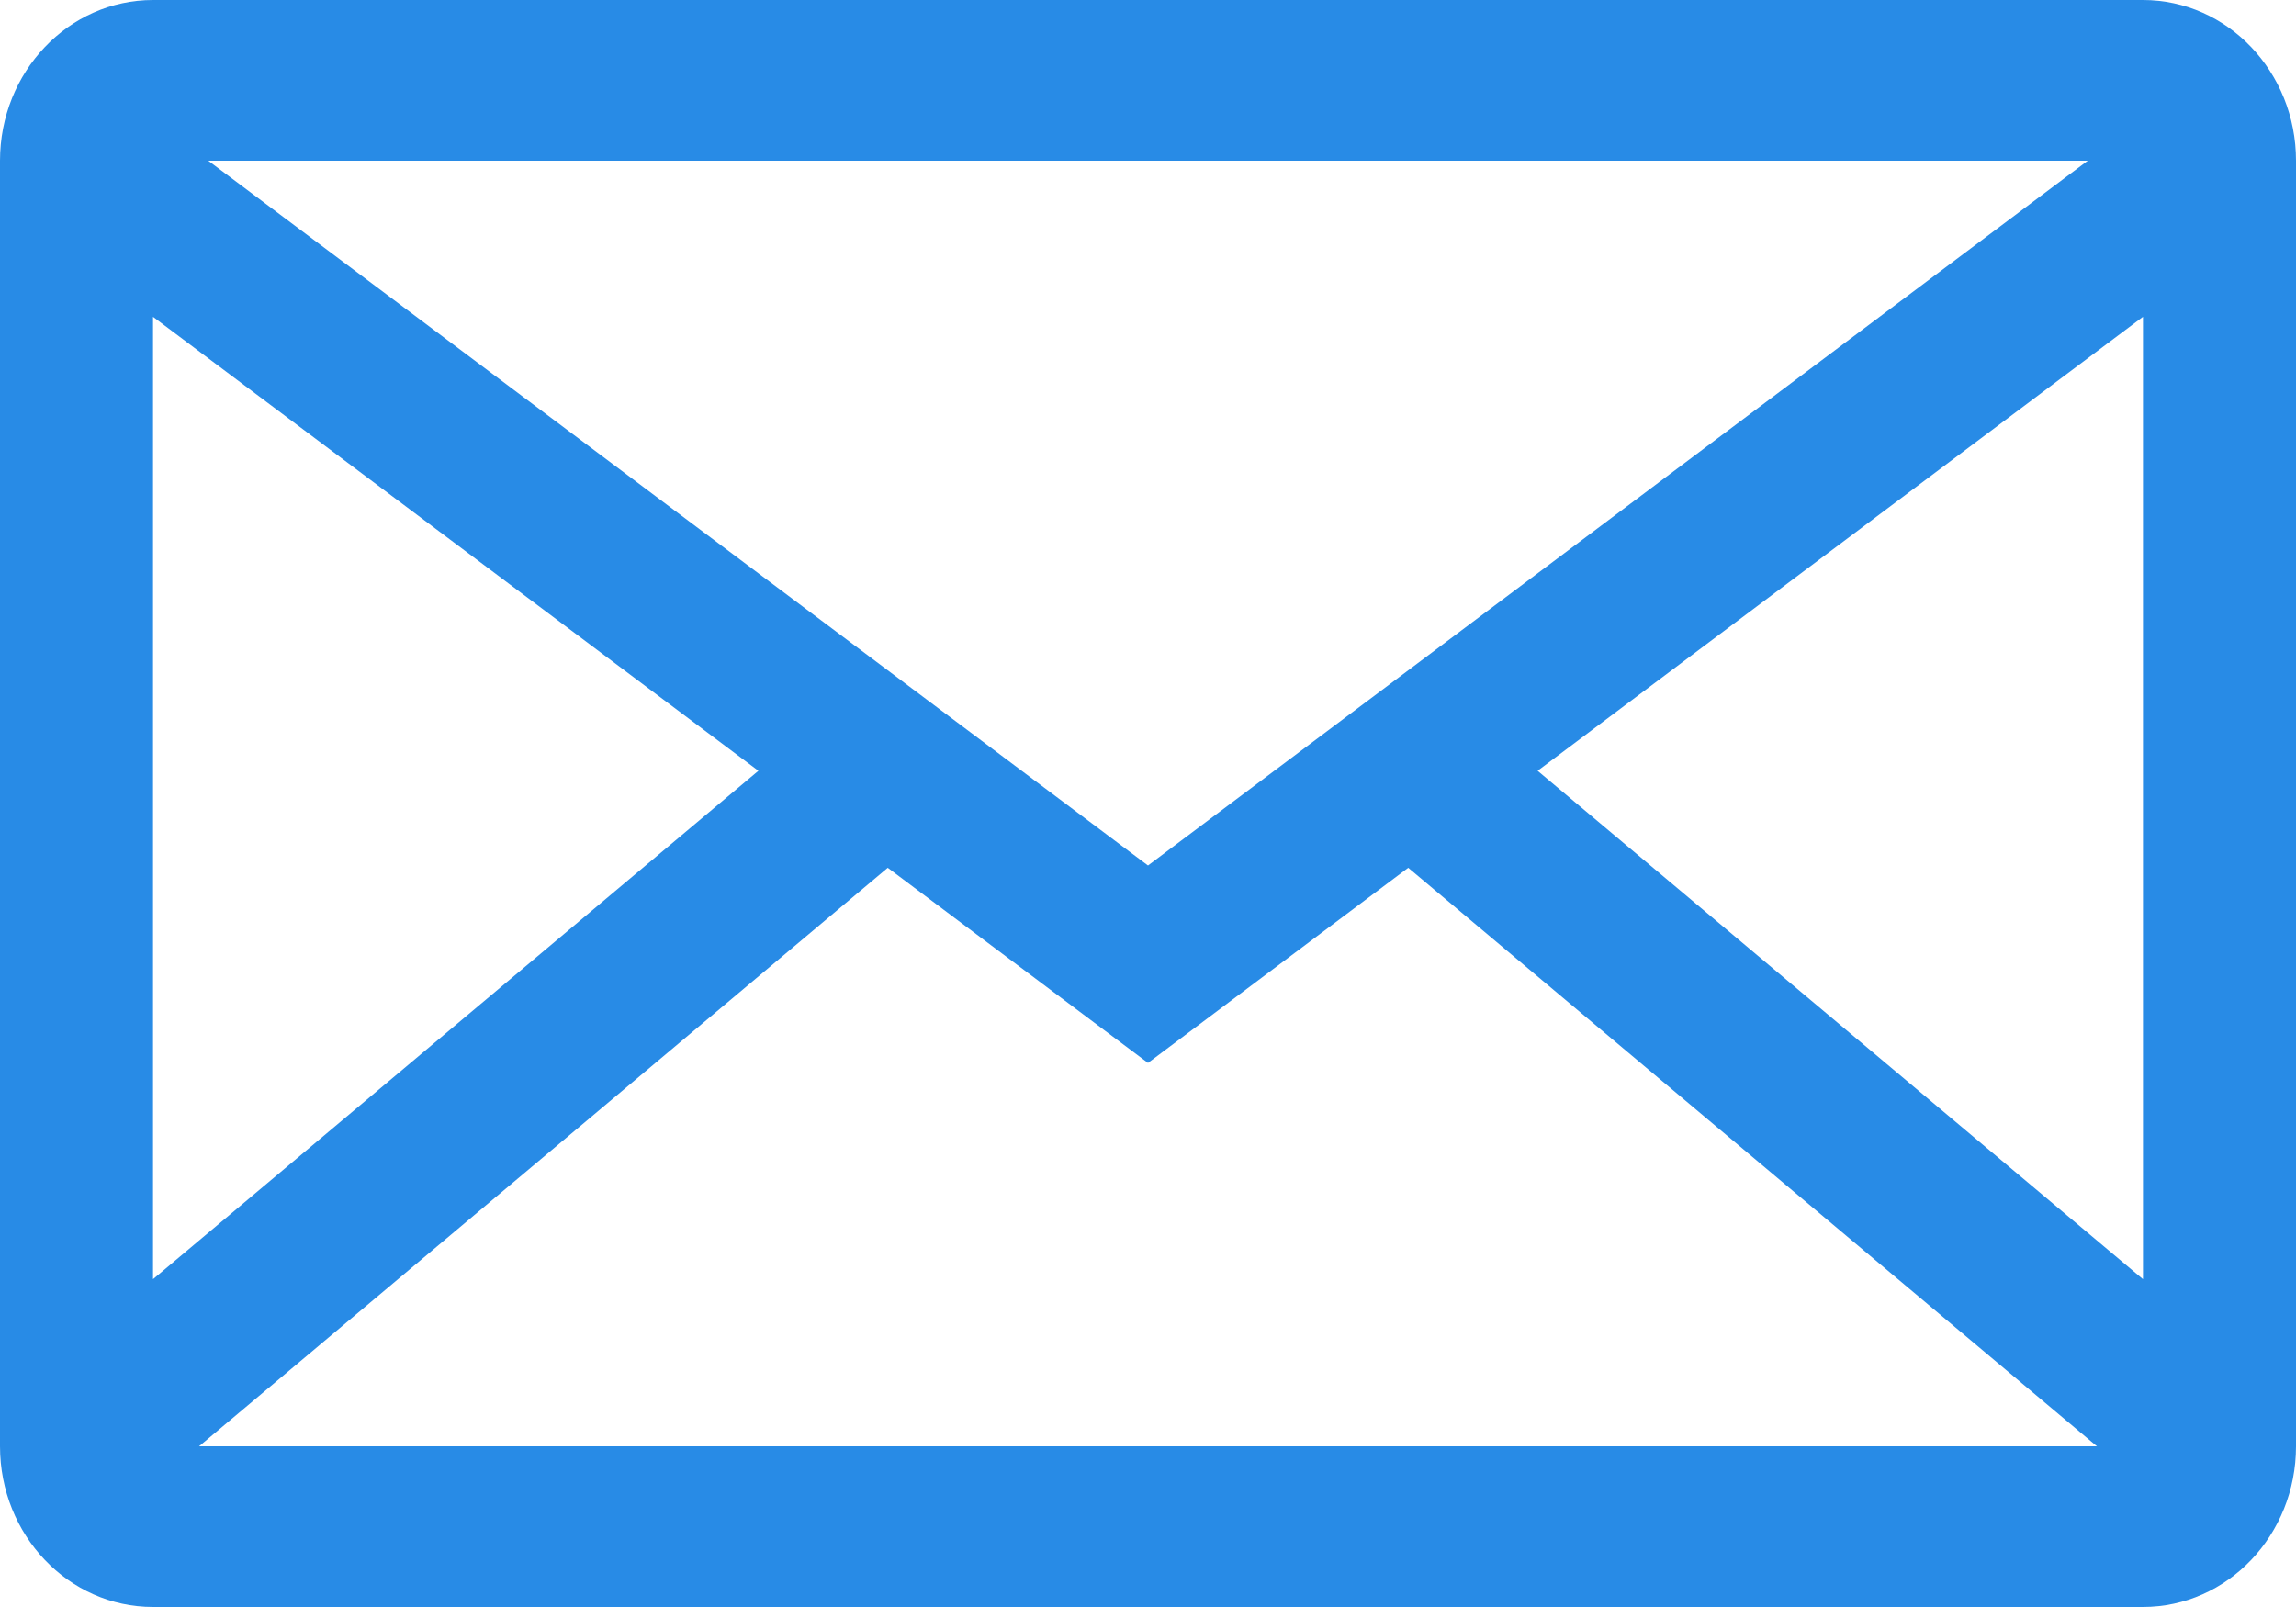
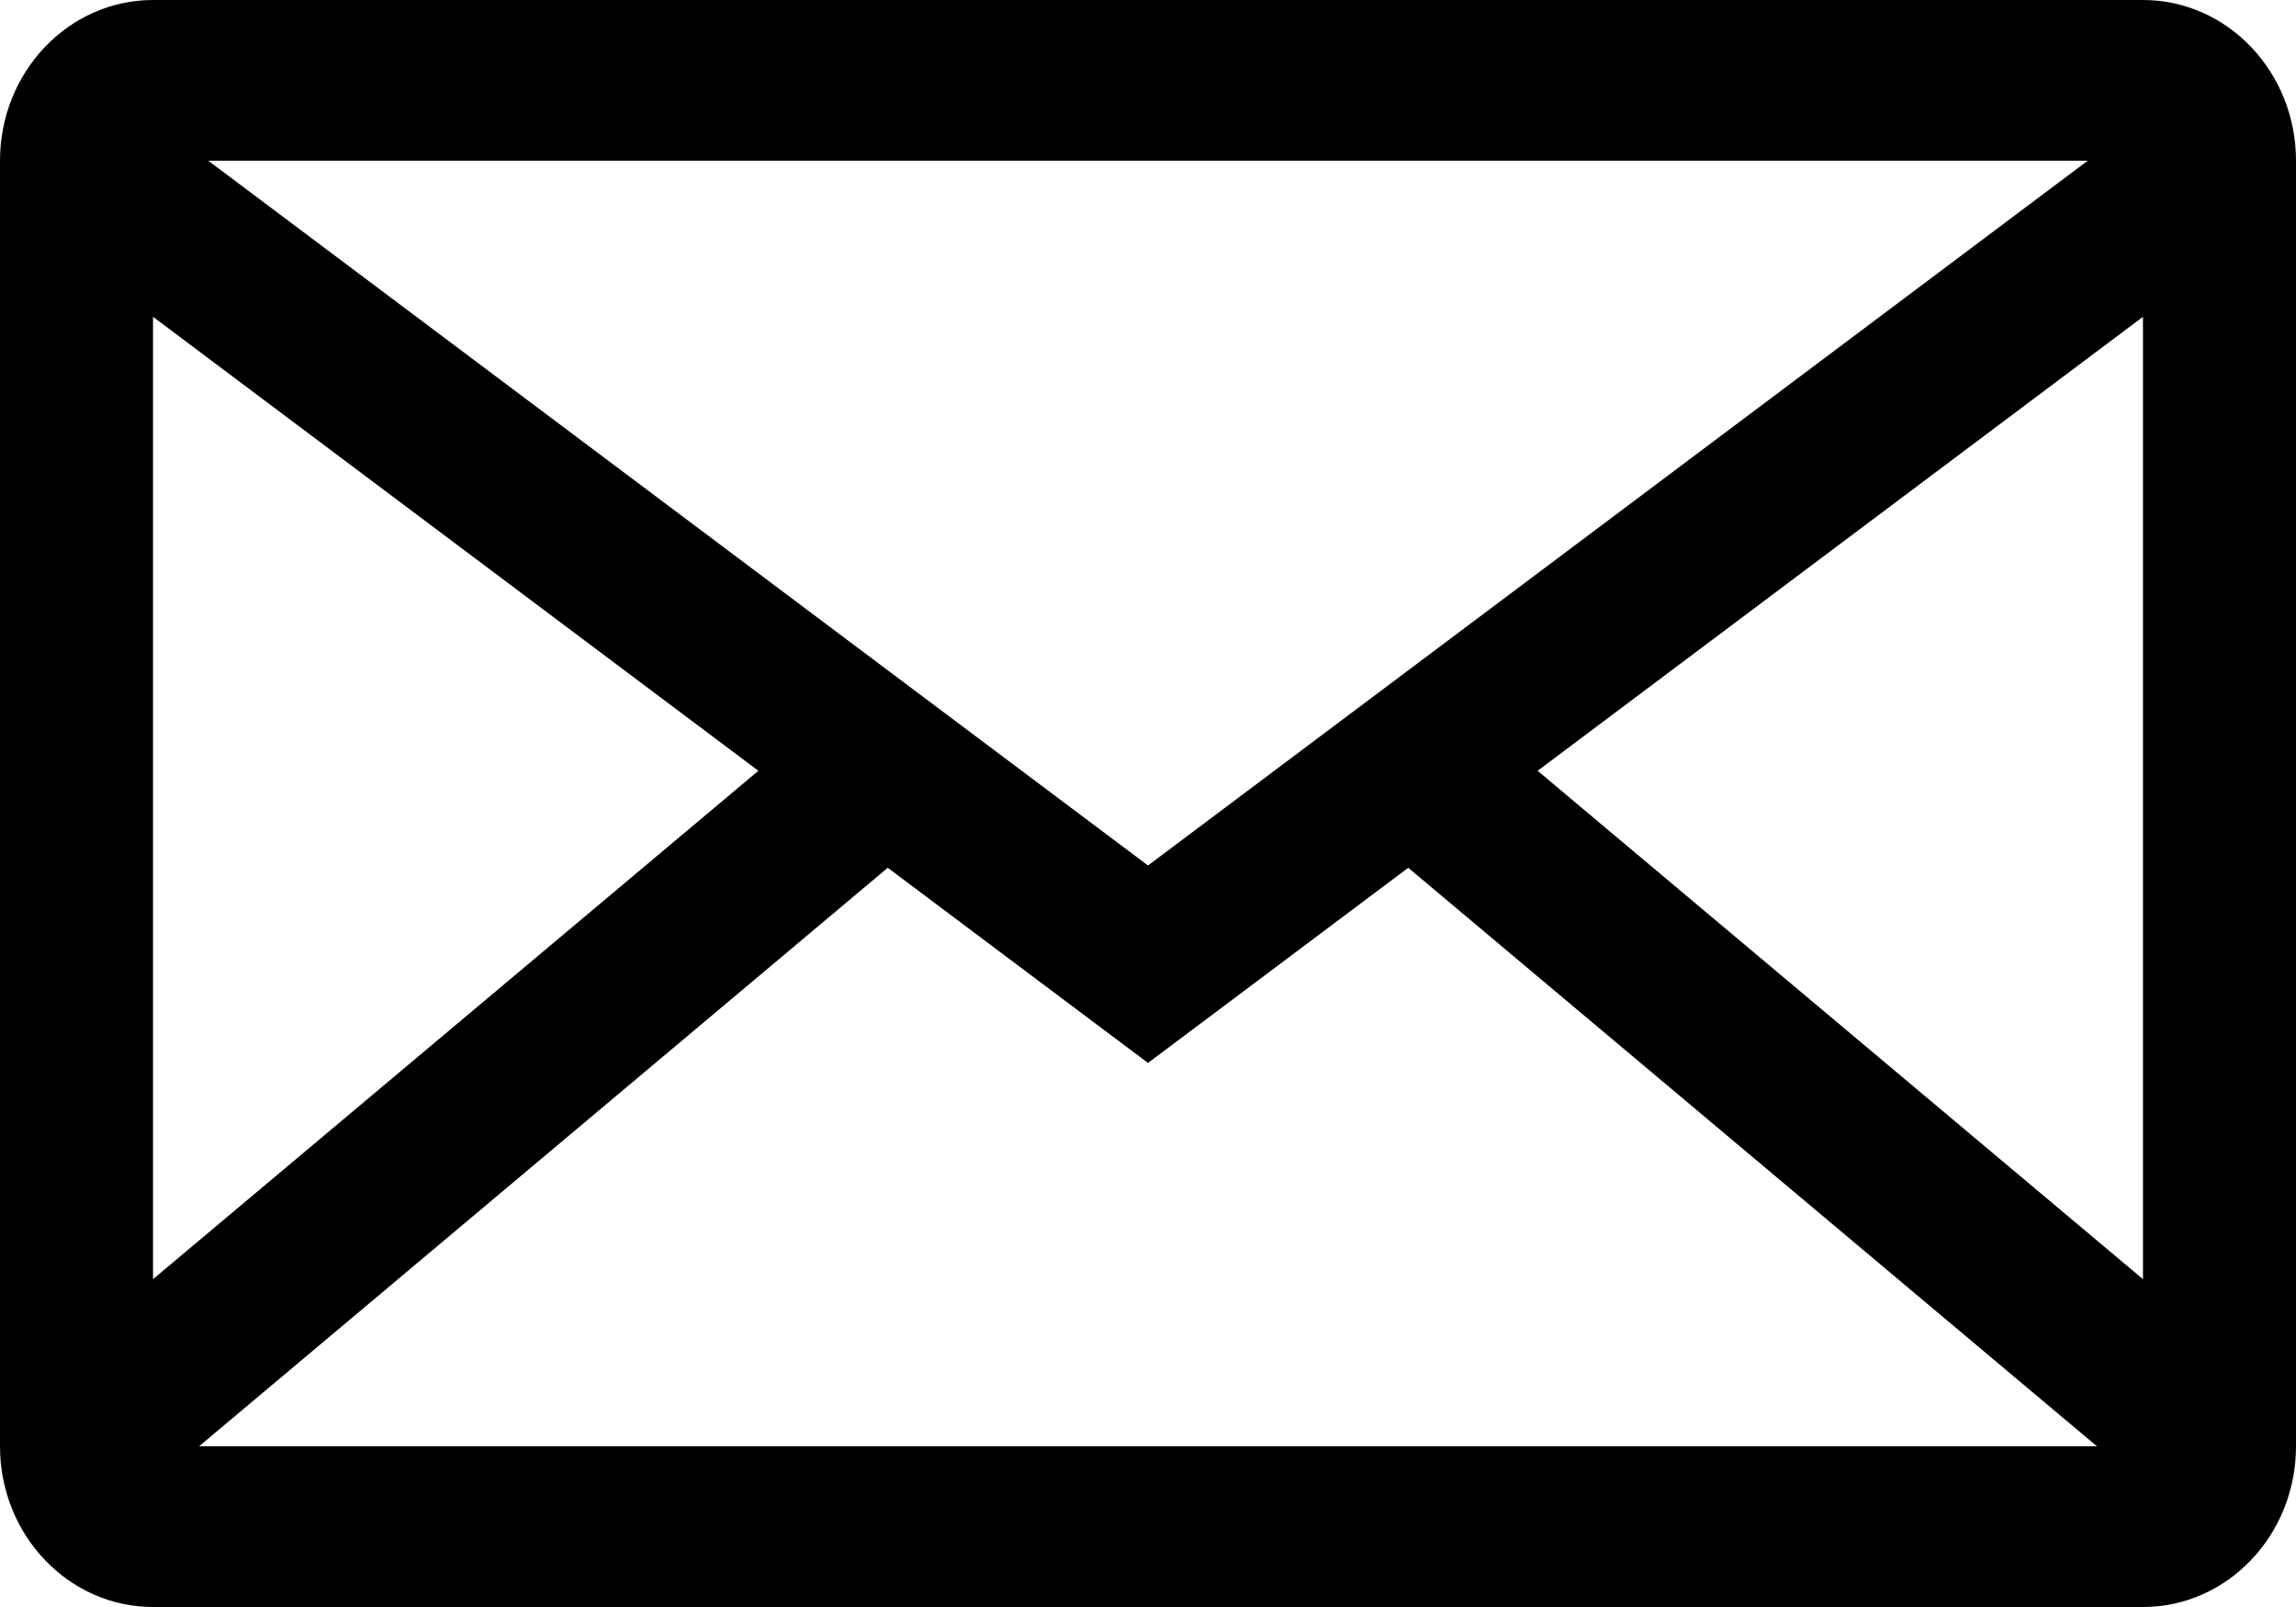
<svg xmlns="http://www.w3.org/2000/svg" width="20" height="14" viewBox="0 0 20 14" fill="none">
-   <path fill-rule="evenodd" clip-rule="evenodd" d="M10 7.54L1.814 1.4H18.186L10 7.54ZM1.333 11.144L1.333 2.76L6.606 6.715L1.333 11.144ZM1.734 12.6H18.266L12.267 7.56L10.387 8.97L10 9.26L9.613 8.97L7.733 7.56L1.734 12.6ZM13.394 6.715L18.667 11.144V2.76L13.394 6.715ZM1.333 0C0.597 0 0 0.627 0 1.4V12.6C0 13.373 0.597 14 1.333 14H18.667C19.403 14 20 13.373 20 12.6V1.4C20 0.627 19.403 0 18.667 0H1.333Z" fill="#288BE6" />
+   <path fill-rule="evenodd" clip-rule="evenodd" d="M10 7.54L1.814 1.4H18.186L10 7.54ZM1.333 11.144L1.333 2.76L6.606 6.715L1.333 11.144ZM1.734 12.6H18.266L12.267 7.56L10.387 8.97L10 9.26L9.613 8.97L7.733 7.56L1.734 12.6ZM13.394 6.715L18.667 11.144V2.76L13.394 6.715ZM1.333 0C0.597 0 0 0.627 0 1.4V12.6C0 13.373 0.597 14 1.333 14H18.667C19.403 14 20 13.373 20 12.6V1.4C20 0.627 19.403 0 18.667 0H1.333Z" fill="#000000" />
</svg>
